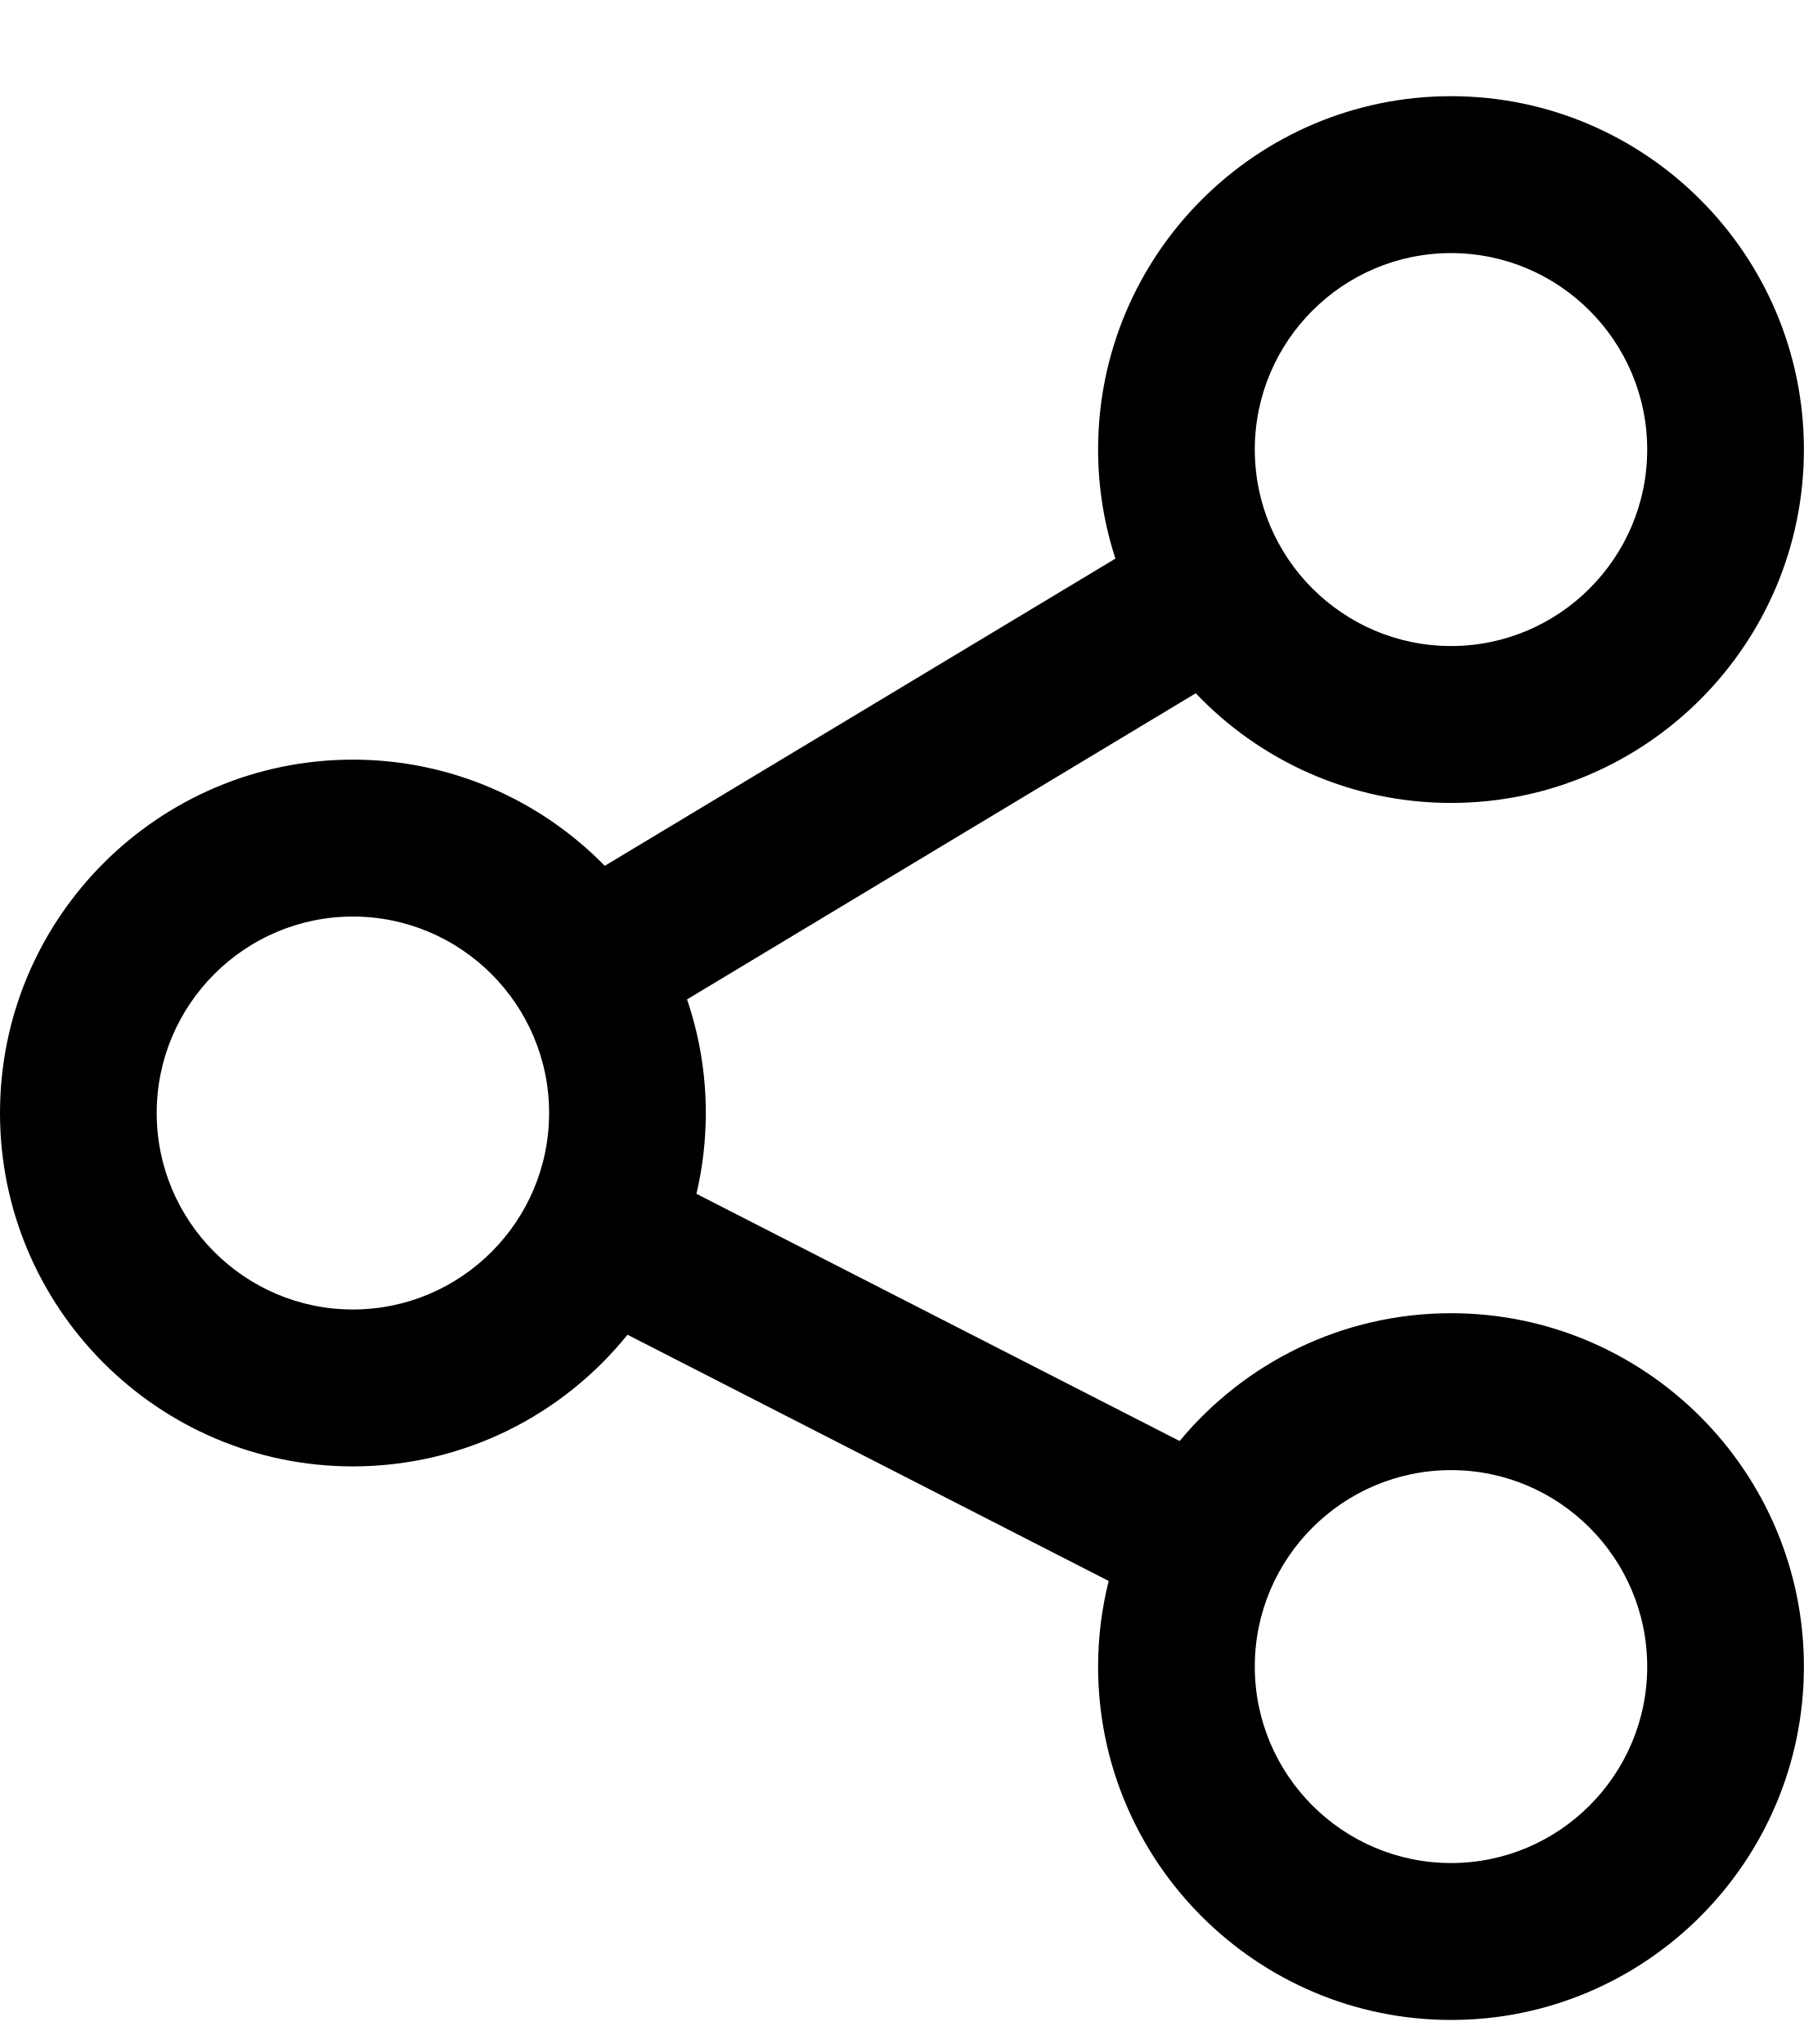
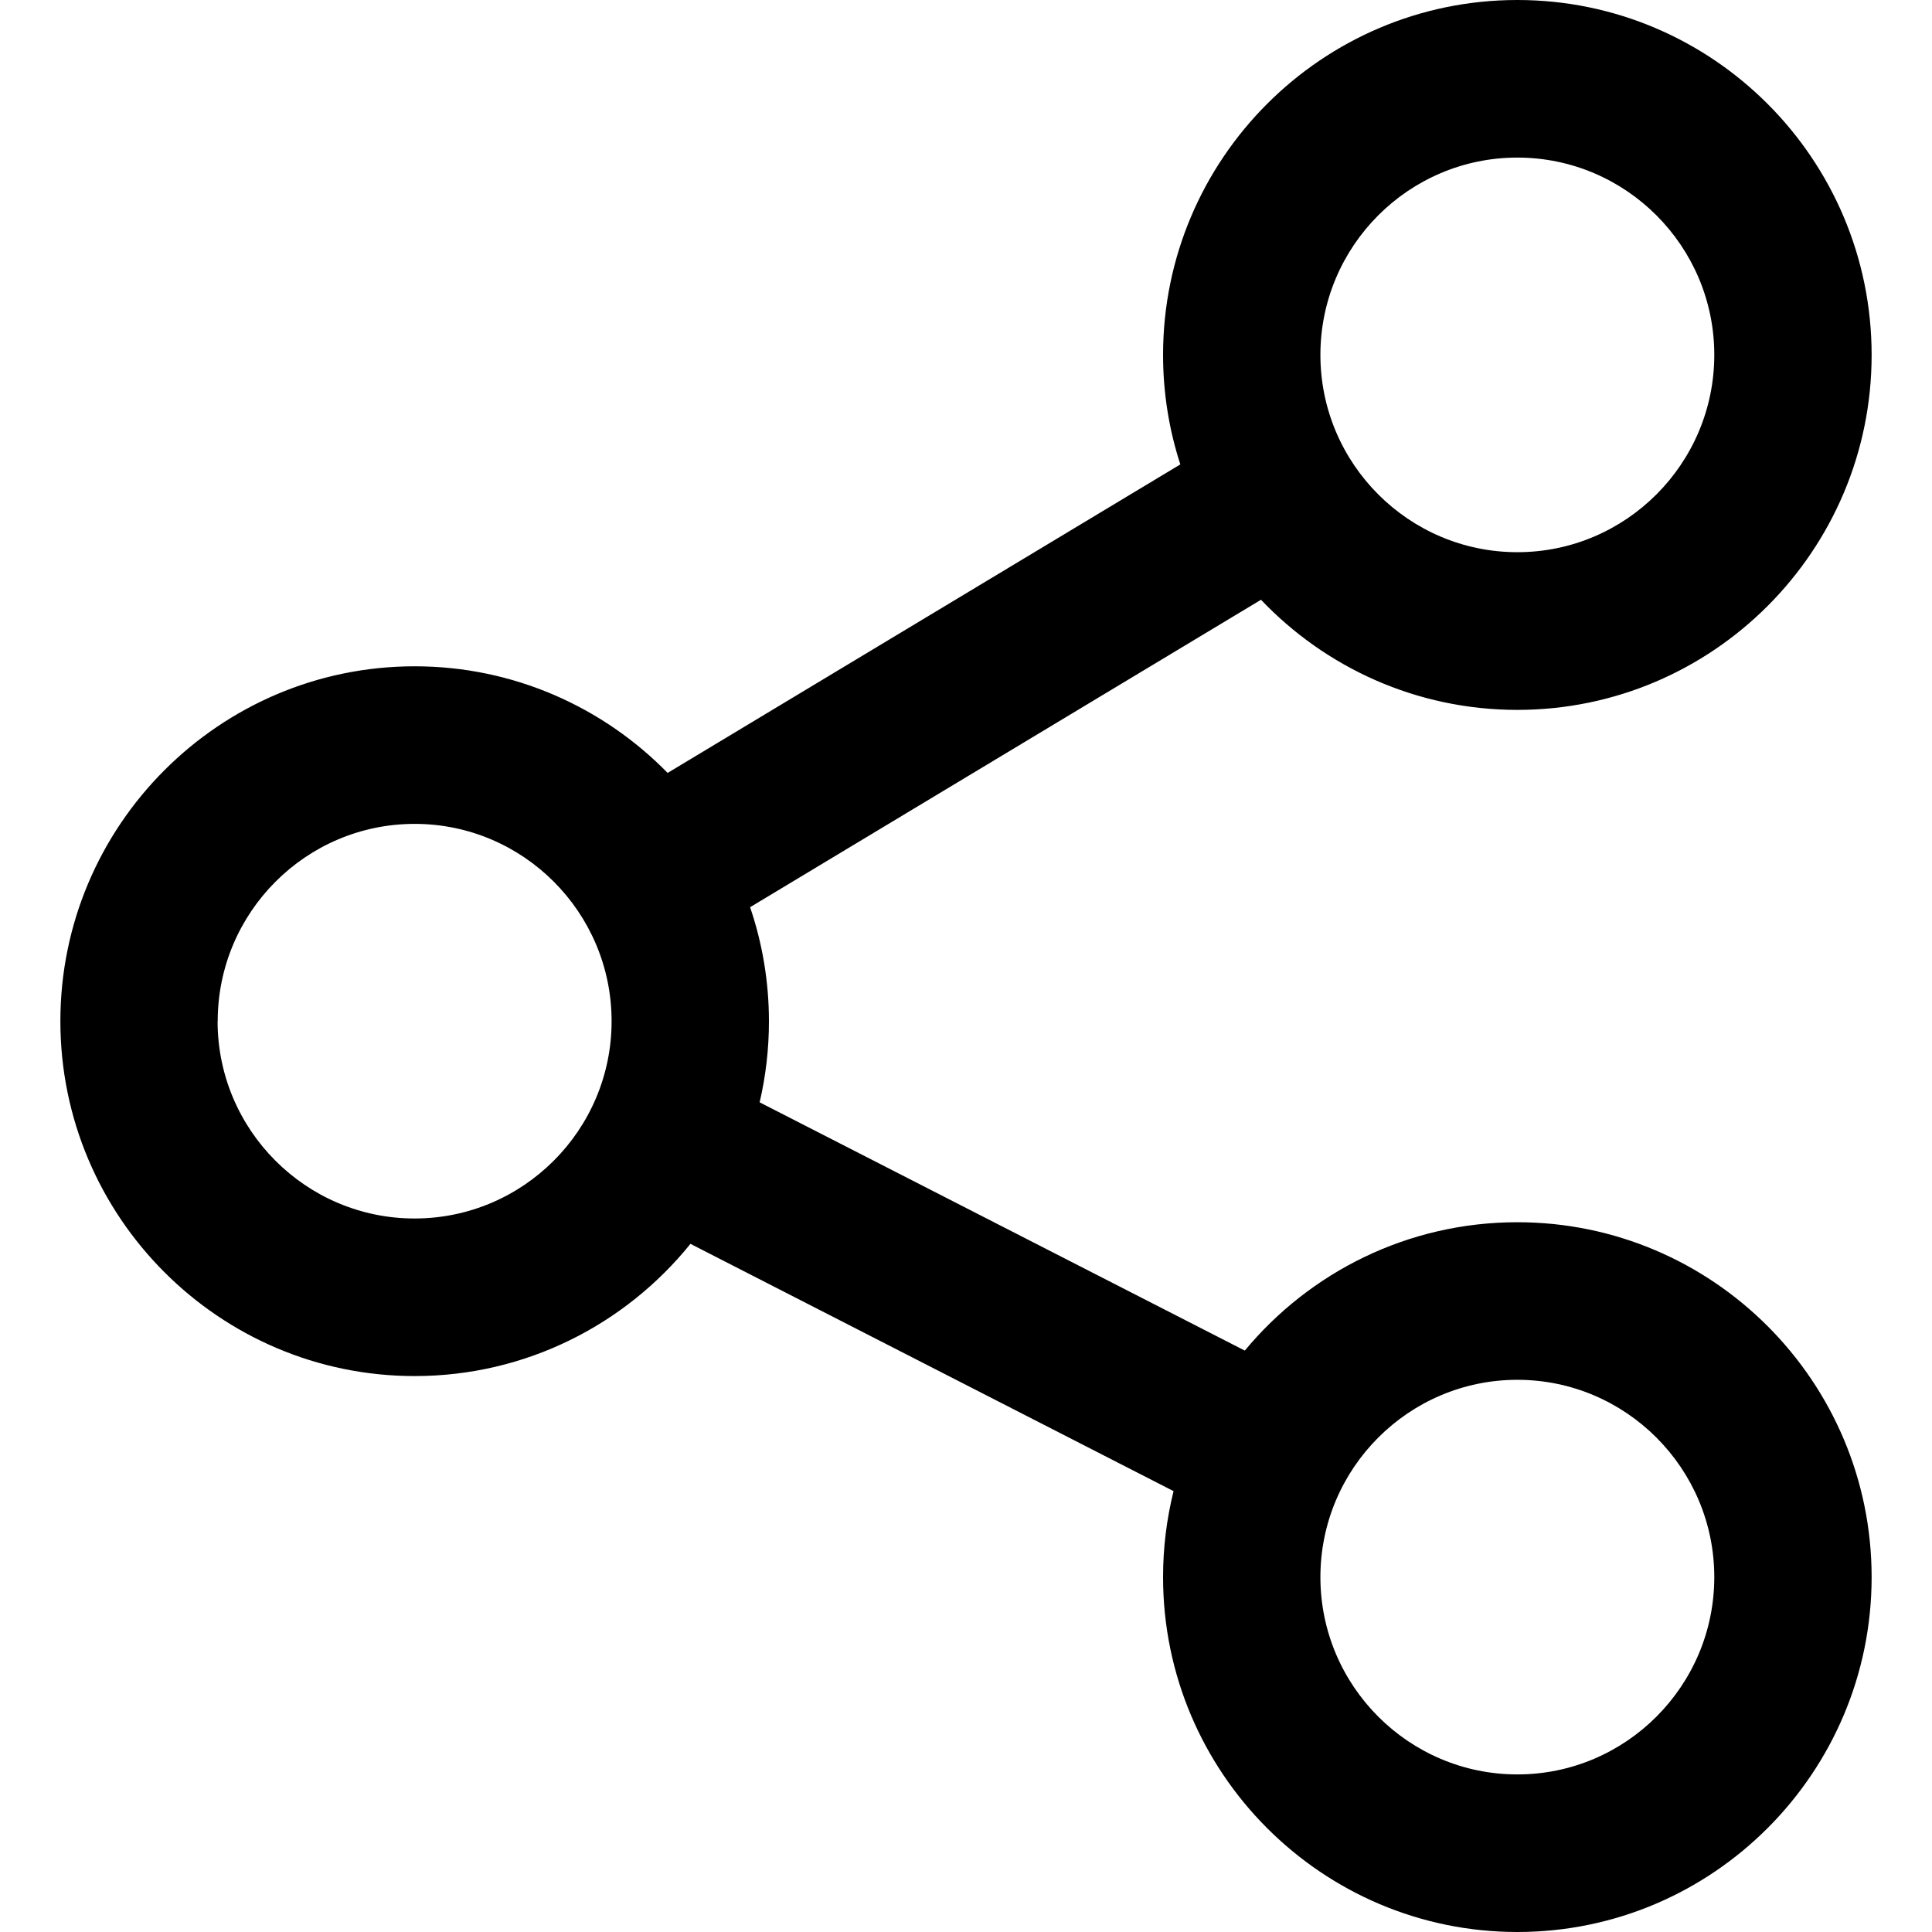
- <svg xmlns="http://www.w3.org/2000/svg" width="15" height="17" viewBox="0 0 15 17">
-   <path fill-rule="evenodd" clip-rule="evenodd" d="M12.066 0.8C10.448 0.8 9.131 2.118 9.131 3.739C9.131 4.055 9.182 4.36 9.275 4.646L5.029 7.201C4.496 6.657 3.754 6.318 2.934 6.318C1.316 6.318 0 7.636 0 9.257C0 10.878 1.316 12.196 2.934 12.196C3.856 12.196 4.68 11.768 5.218 11.101L9.219 13.149C9.162 13.377 9.131 13.615 9.131 13.861C9.131 15.482 10.448 16.8 12.066 16.8C13.684 16.8 15 15.482 15 13.861C15 12.24 13.684 10.922 12.066 10.922C11.159 10.922 10.347 11.336 9.809 11.985L5.791 9.929C5.842 9.713 5.869 9.488 5.869 9.257C5.869 8.927 5.814 8.609 5.713 8.312L9.943 5.766C10.477 6.327 11.231 6.678 12.066 6.678C13.684 6.678 15 5.36 15 3.739C15 2.118 13.684 0.8 12.066 0.8ZM10.434 3.739C10.434 2.838 11.166 2.105 12.066 2.105C12.965 2.105 13.697 2.838 13.697 3.739C13.697 4.64 12.965 5.373 12.066 5.373C11.166 5.373 10.434 4.64 10.434 3.739ZM1.303 9.257C1.303 8.356 2.035 7.623 2.934 7.623C3.834 7.623 4.566 8.356 4.566 9.257C4.566 10.158 3.834 10.891 2.934 10.891C2.035 10.891 1.303 10.158 1.303 9.257ZM10.434 13.861C10.434 12.96 11.166 12.227 12.066 12.227C12.965 12.227 13.697 12.96 13.697 13.861C13.697 14.762 12.965 15.495 12.066 15.495C11.166 15.495 10.434 14.762 10.434 13.861Z" />
+ <svg xmlns="http://www.w3.org/2000/svg" viewBox="0 0 16 16">
+   <path fill-rule="evenodd" clip-rule="evenodd" d="M12.566 0c-1.618 0-2.934 1.318-2.934 2.939 0 .316.05.621.143.907L5.529 6.401c-.532-.544-1.275-.883-2.095-.883C1.816 5.518.5 6.837.5 8.457c0 1.621 1.316 2.939 2.934 2.939.922 0 1.746-.428 2.284-1.095l4.001 2.048a2.939 2.939 0 0 0-.087.712c0 1.621 1.316 2.939 2.934 2.939 1.618 0 2.934-1.318 2.934-2.939 0-1.621-1.316-2.939-2.934-2.939-.907 0-1.719.414-2.257 1.063L6.291 9.129a2.939 2.939 0 0 0 .077-.671c0-.33-.055-.648-.156-.945l4.231-2.546c.534.561 1.288.912 2.123.912 1.618 0 2.934-1.318 2.934-2.939C15.5 1.318 14.184 0 12.566 0Zm-1.631 2.939c0-.901.732-1.634 1.631-1.634.899 0 1.631.733 1.631 1.634 0 .901-.732 1.634-1.631 1.634-.899 0-1.631-.733-1.631-1.634ZM1.803 8.457c0-.901.732-1.634 1.631-1.634.899 0 1.631.733 1.631 1.634 0 .901-.732 1.634-1.632 1.634-.899 0-1.631-.733-1.631-1.634Zm9.132 4.604c0-.901.732-1.634 1.631-1.634.899 0 1.631.733 1.631 1.634 0 .901-.732 1.634-1.631 1.634-.899 0-1.631-.733-1.631-1.634Z" />
</svg>
